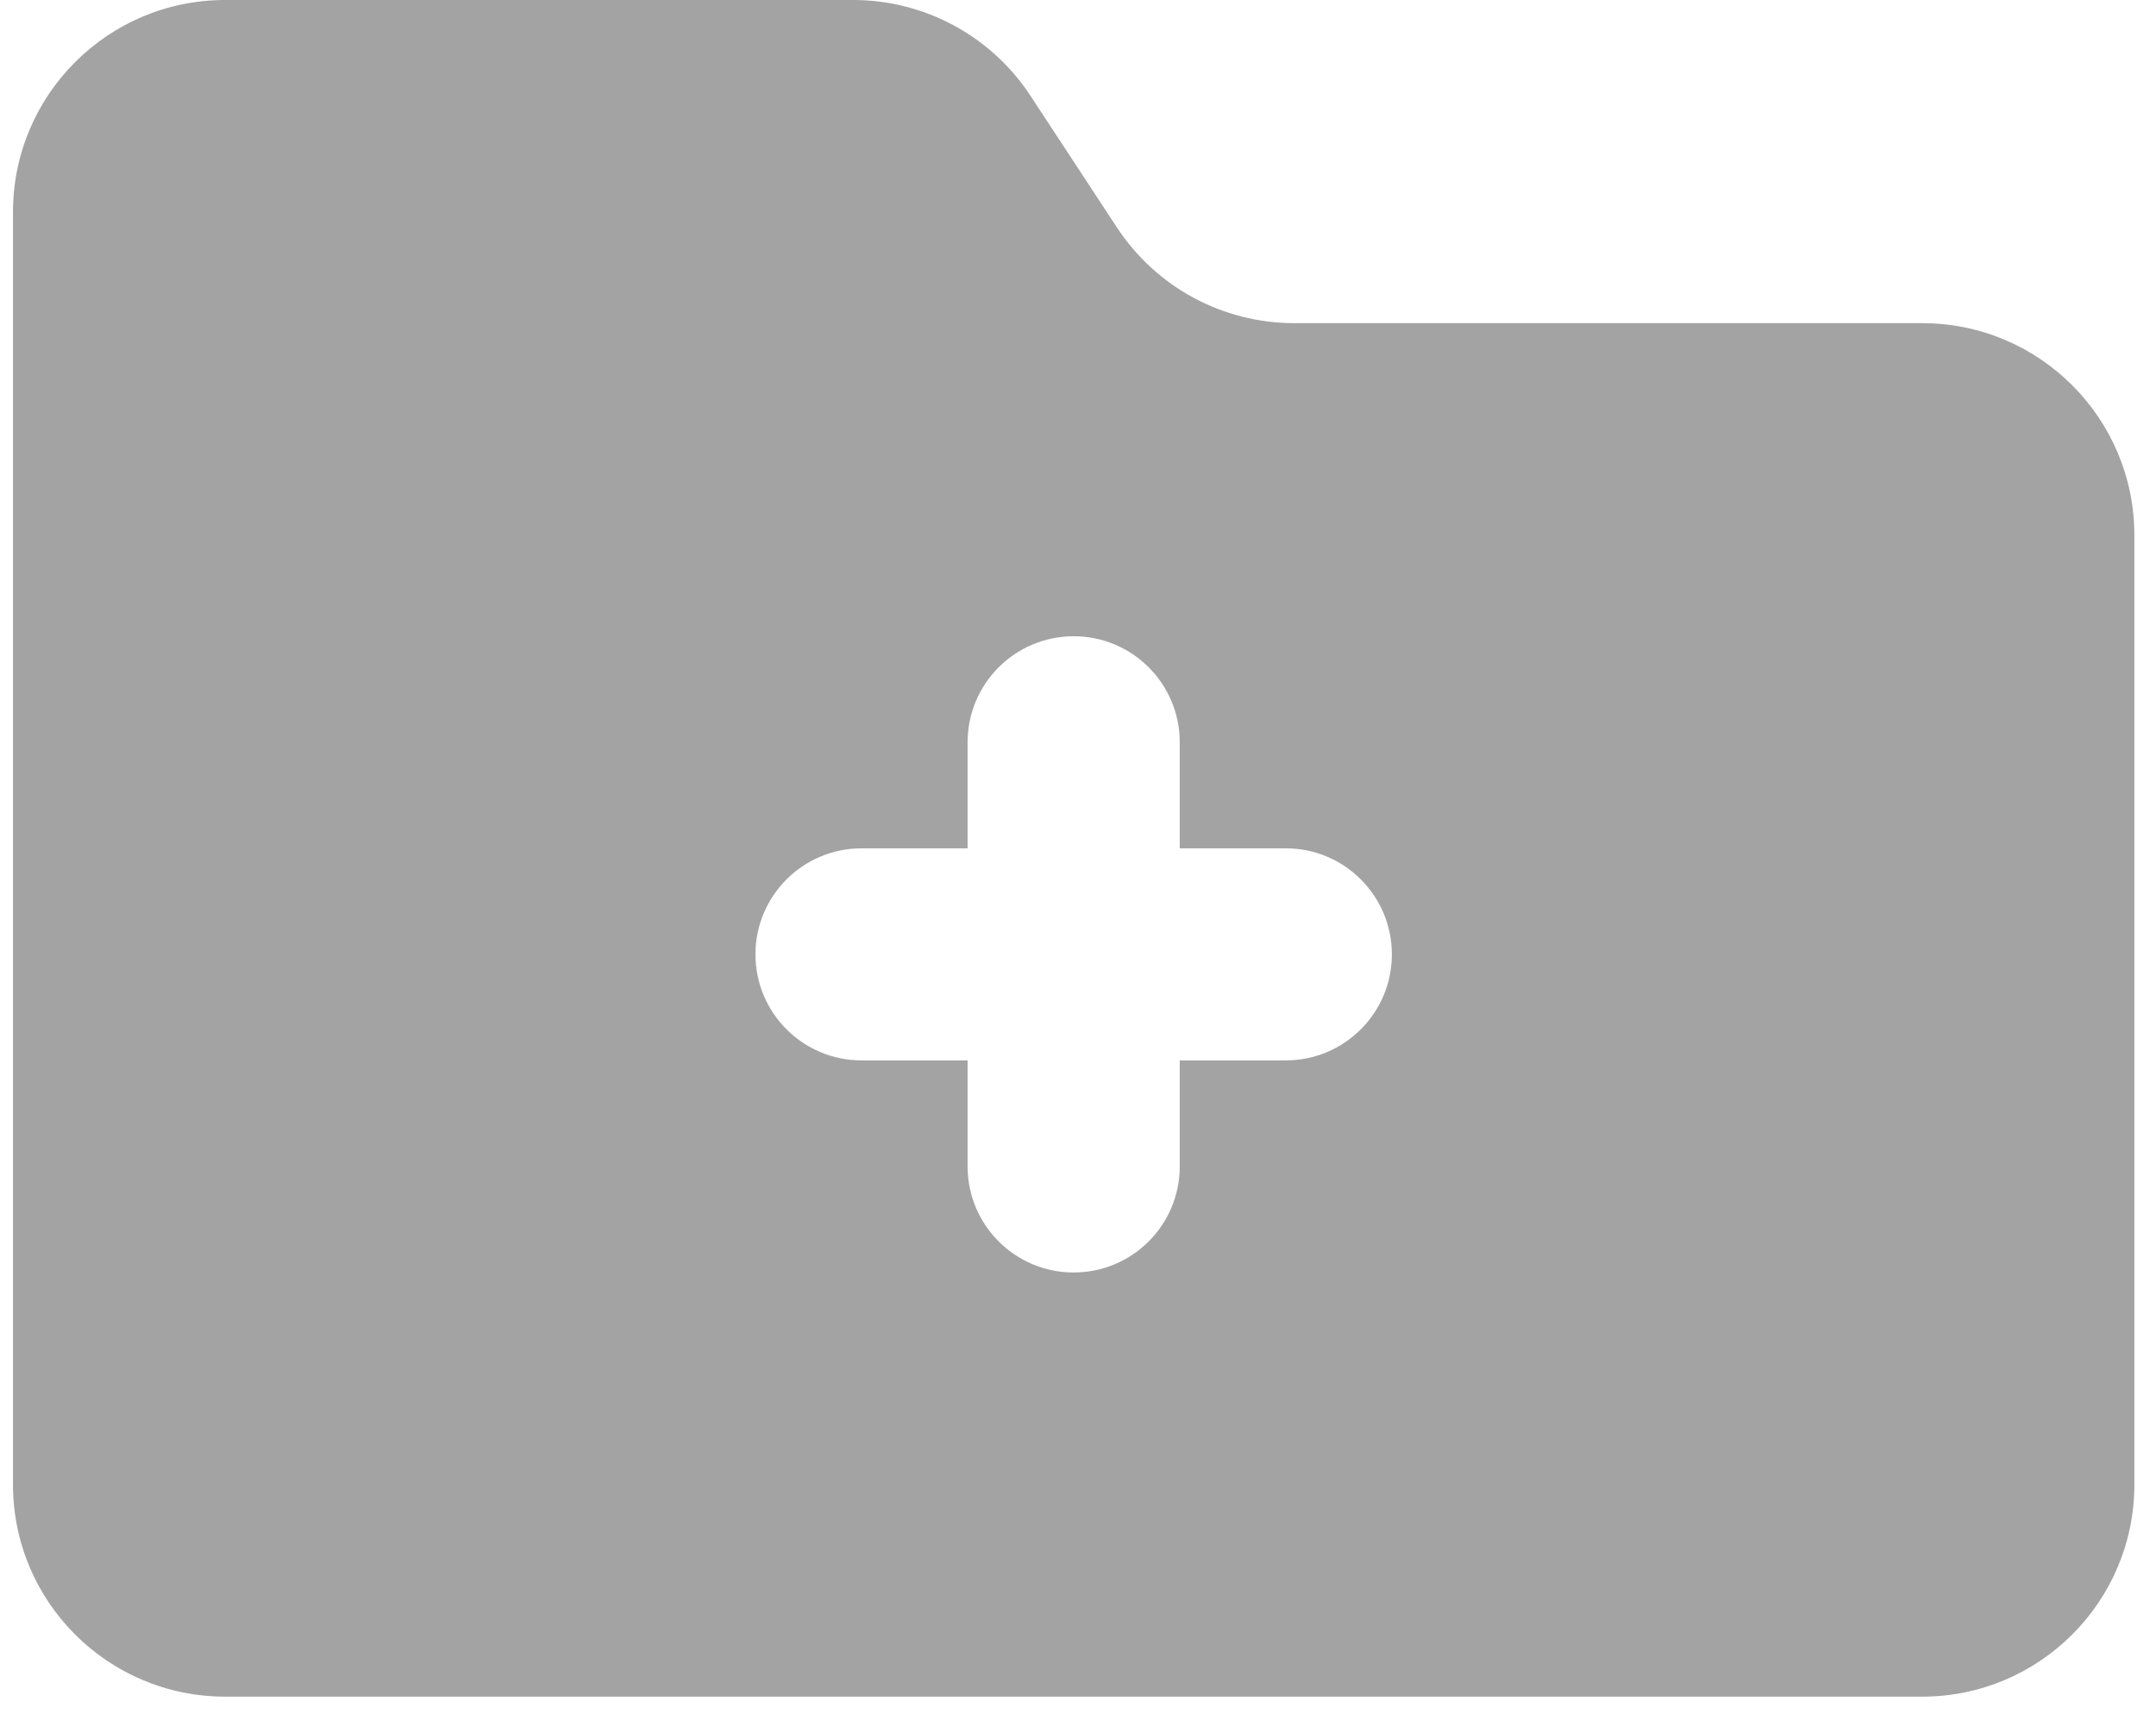
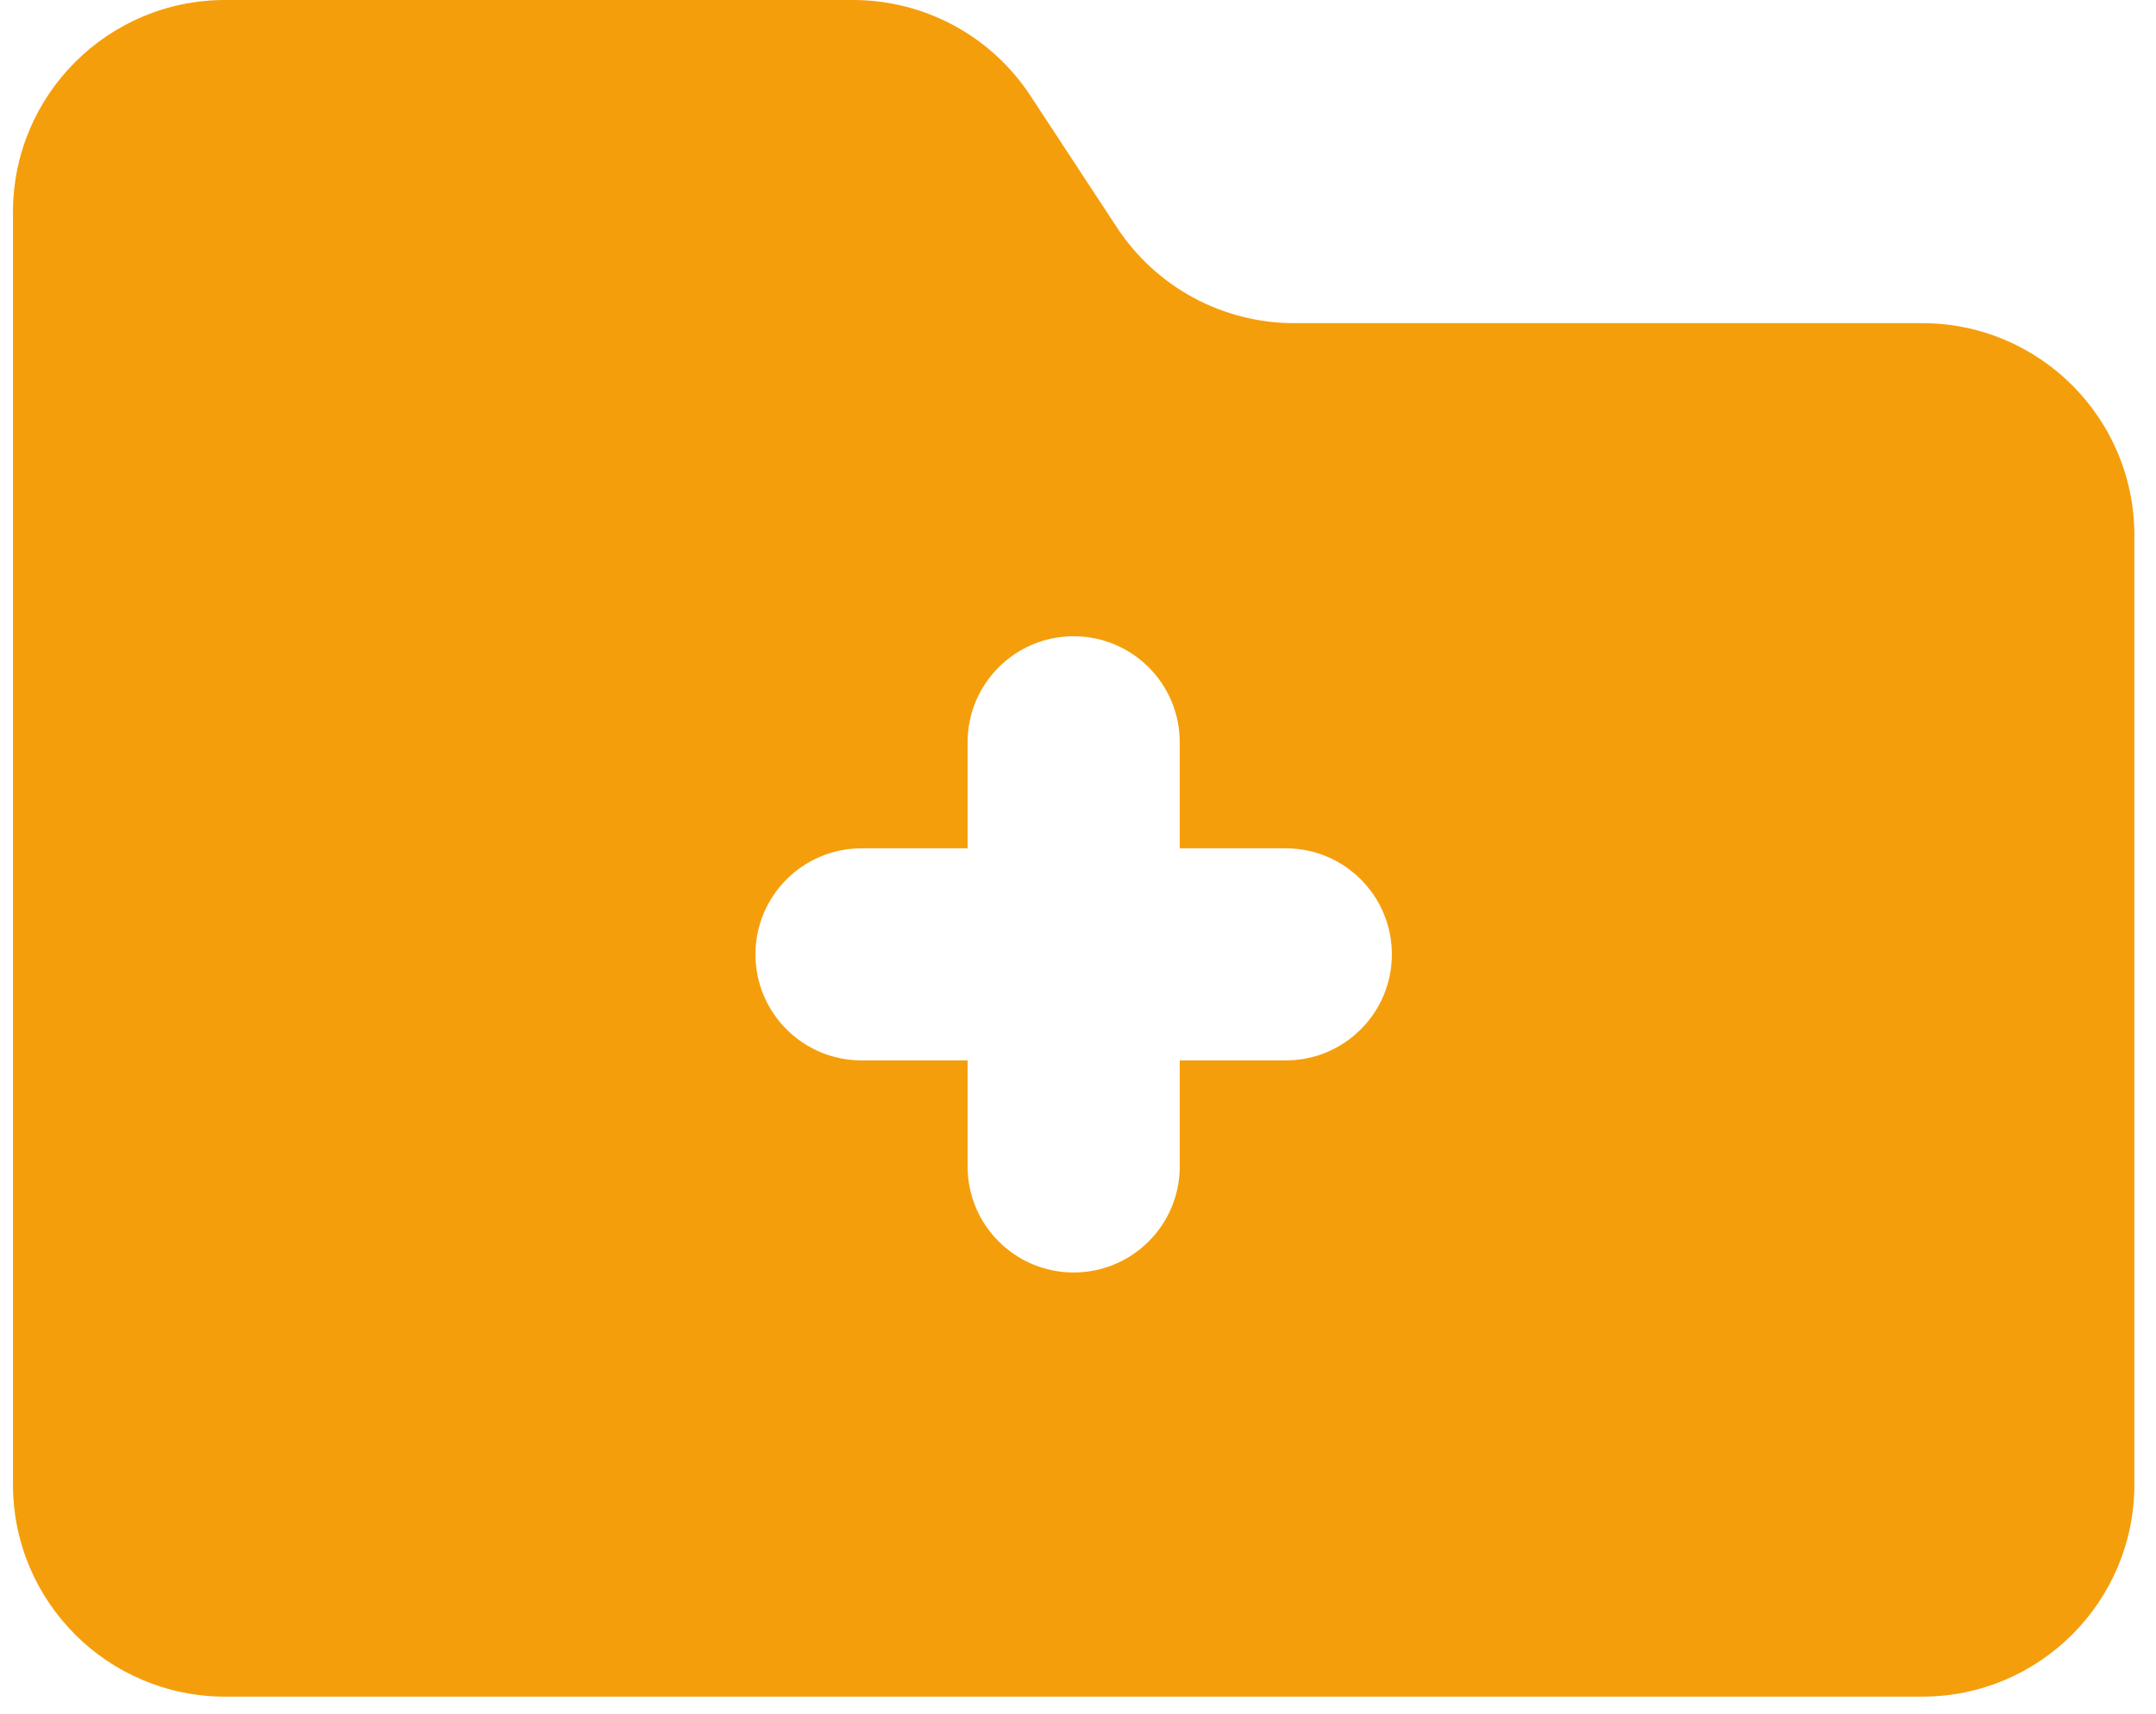
<svg xmlns="http://www.w3.org/2000/svg" width="83" height="66" viewBox="0 0 83 66" fill="none">
-   <path fill-rule="evenodd" clip-rule="evenodd" d="M0.5 8.167C0.5 3.656 4.156 0 8.667 0H32.841C35.593 0 38.159 1.386 39.669 3.686L42.998 8.758C44.507 11.059 47.074 12.444 49.825 12.444H74C78.51 12.444 82.167 16.101 82.167 20.611V57.167C82.167 61.677 78.51 65.333 74 65.333H8.667C4.156 65.333 0.5 61.677 0.5 57.167V8.167ZM41.333 24.5C43.589 24.5 45.417 26.328 45.417 28.583V32.667H49.5C51.755 32.667 53.583 34.495 53.583 36.75C53.583 39.005 51.755 40.833 49.5 40.833H45.417V44.917C45.417 47.172 43.589 49 41.333 49C39.078 49 37.25 47.172 37.25 44.917V40.833H33.167C30.912 40.833 29.083 39.005 29.083 36.75C29.083 34.495 30.912 32.667 33.167 32.667H37.25V28.583C37.25 26.328 39.078 24.5 41.333 24.5Z" fill="#A3A3A3" />
+   <path fill-rule="evenodd" clip-rule="evenodd" d="M0.5 8.167C0.5 3.656 4.156 0 8.667 0H32.841C35.593 0 38.159 1.386 39.669 3.686L42.998 8.758C44.507 11.059 47.074 12.444 49.825 12.444H74C78.51 12.444 82.167 16.101 82.167 20.611V57.167C82.167 61.677 78.51 65.333 74 65.333H8.667C4.156 65.333 0.5 61.677 0.5 57.167V8.167ZM41.333 24.5C43.589 24.5 45.417 26.328 45.417 28.583V32.667H49.5C51.755 32.667 53.583 34.495 53.583 36.75C53.583 39.005 51.755 40.833 49.5 40.833H45.417V44.917C45.417 47.172 43.589 49 41.333 49C39.078 49 37.25 47.172 37.25 44.917V40.833H33.167C30.912 40.833 29.083 39.005 29.083 36.75C29.083 34.495 30.912 32.667 33.167 32.667H37.25V28.583C37.25 26.328 39.078 24.5 41.333 24.5Z" fill="#F59E0B" />
</svg>
